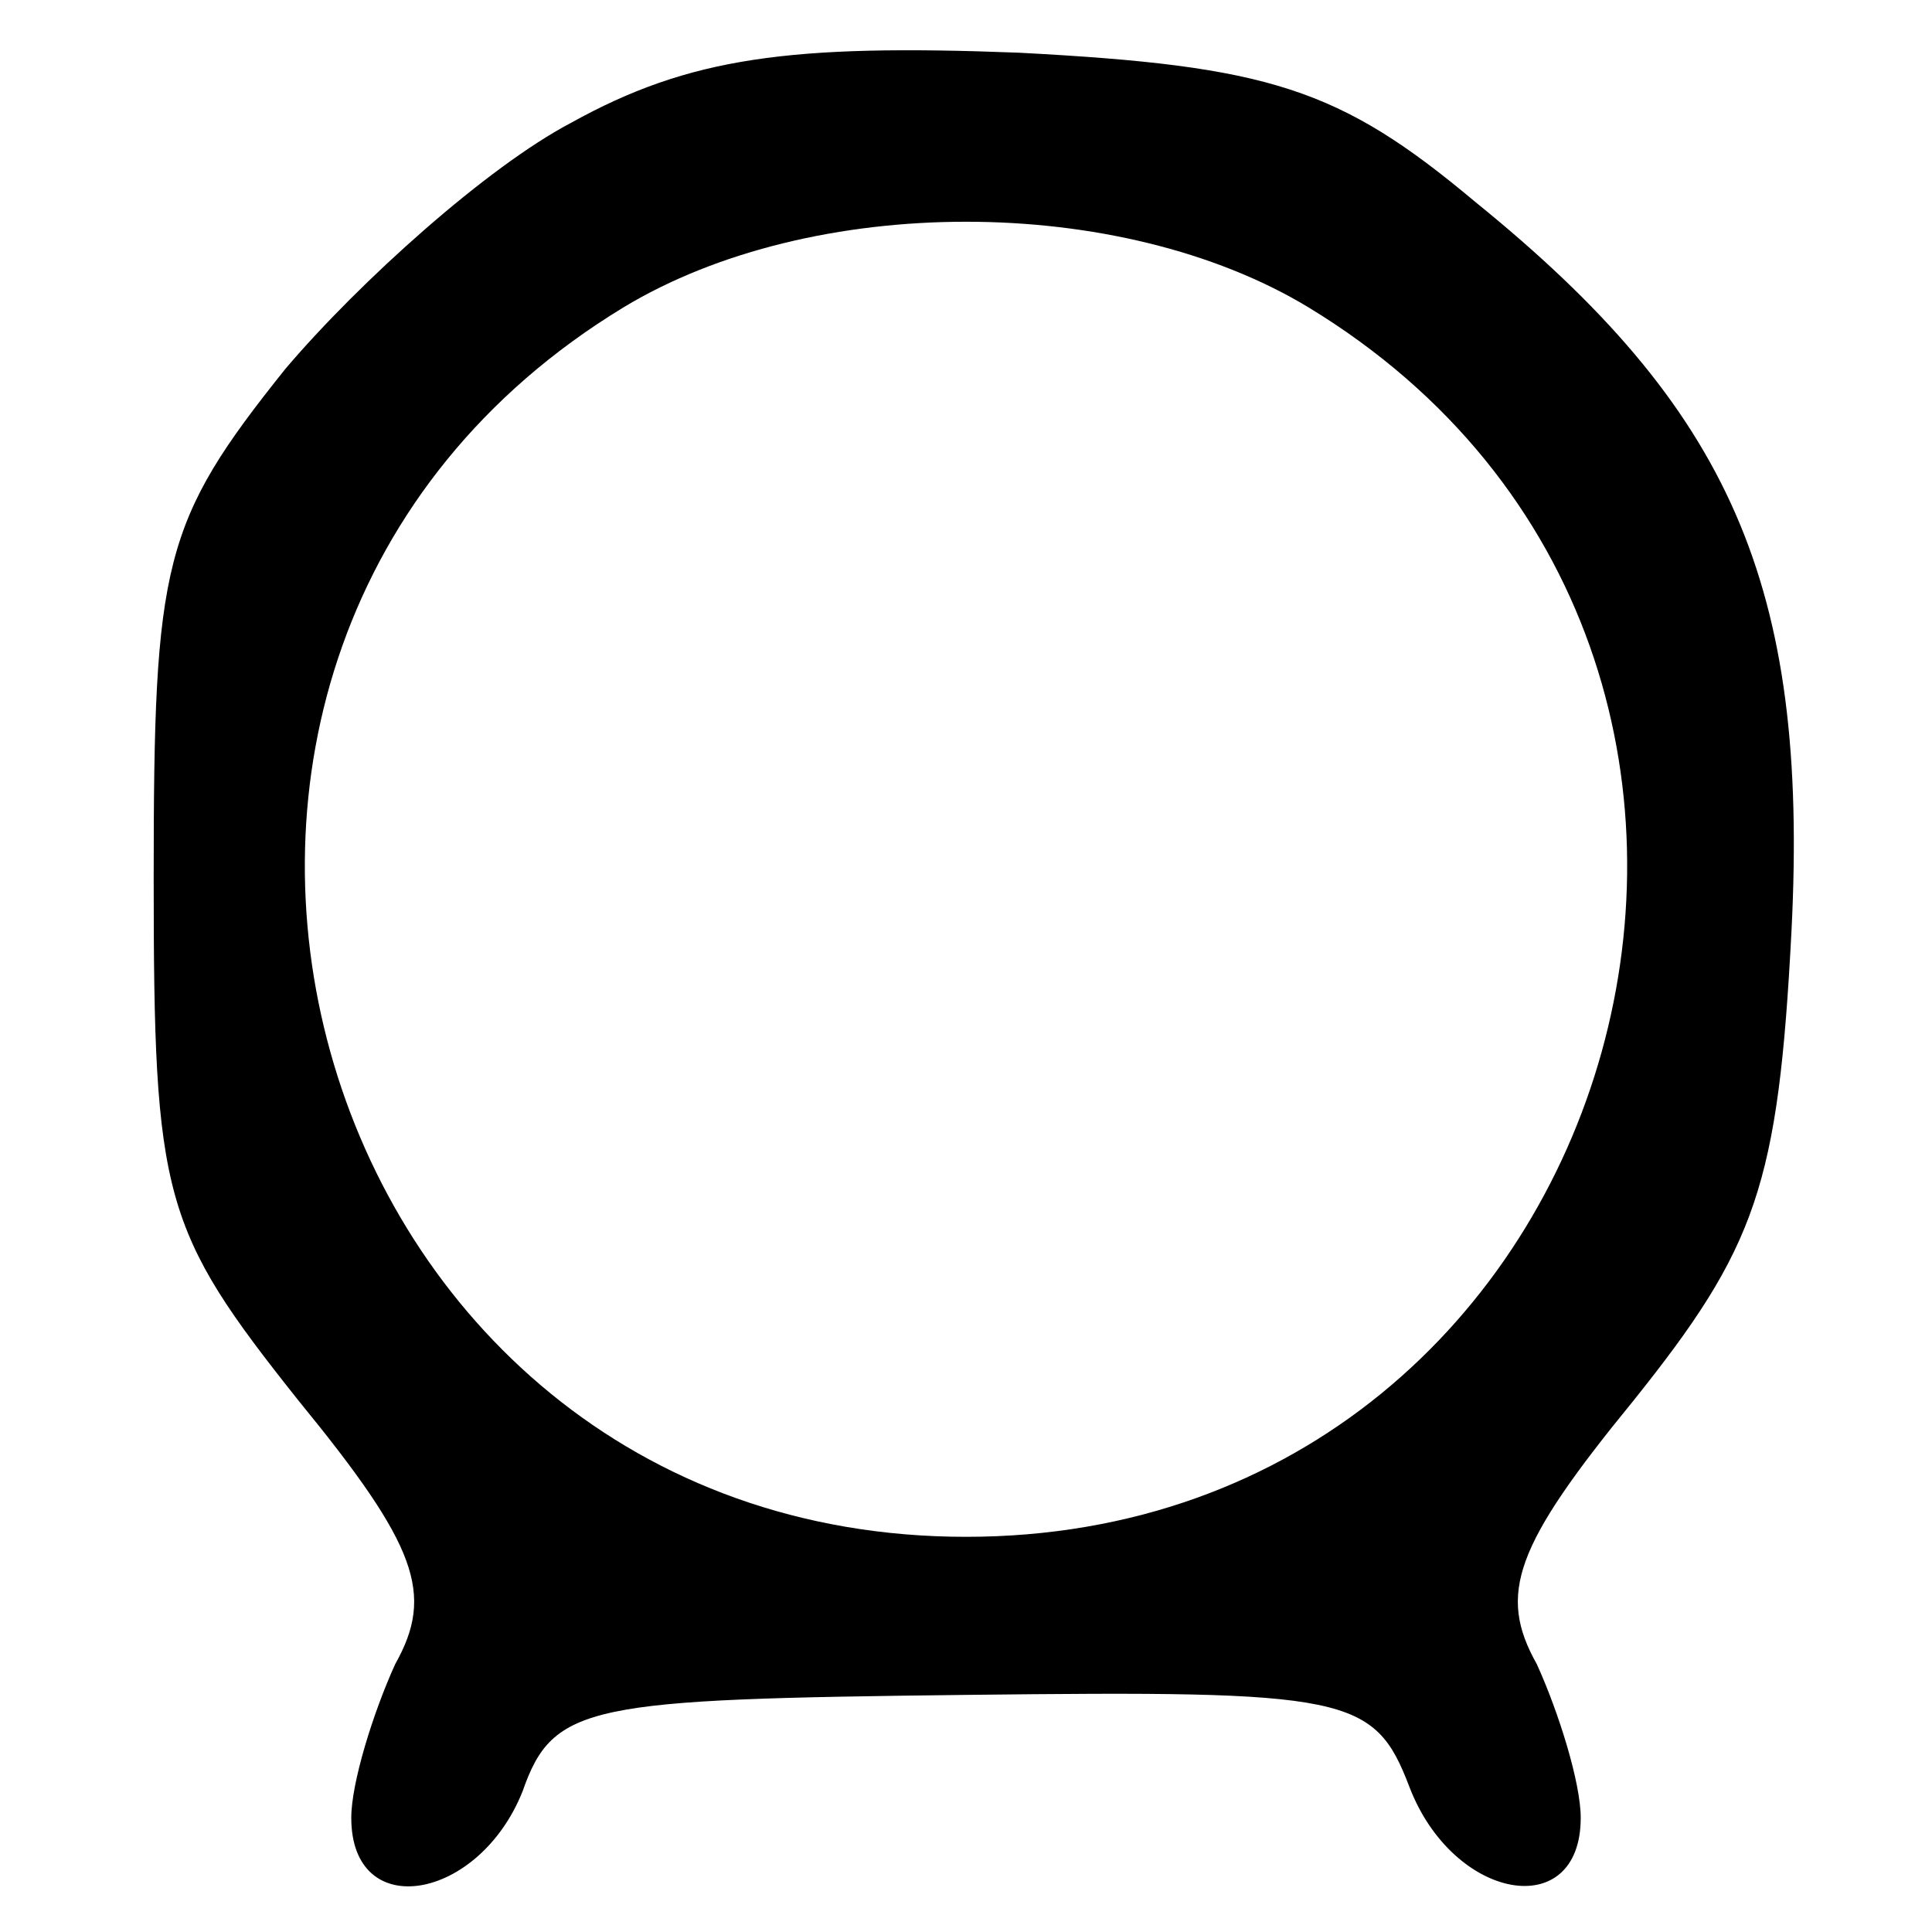
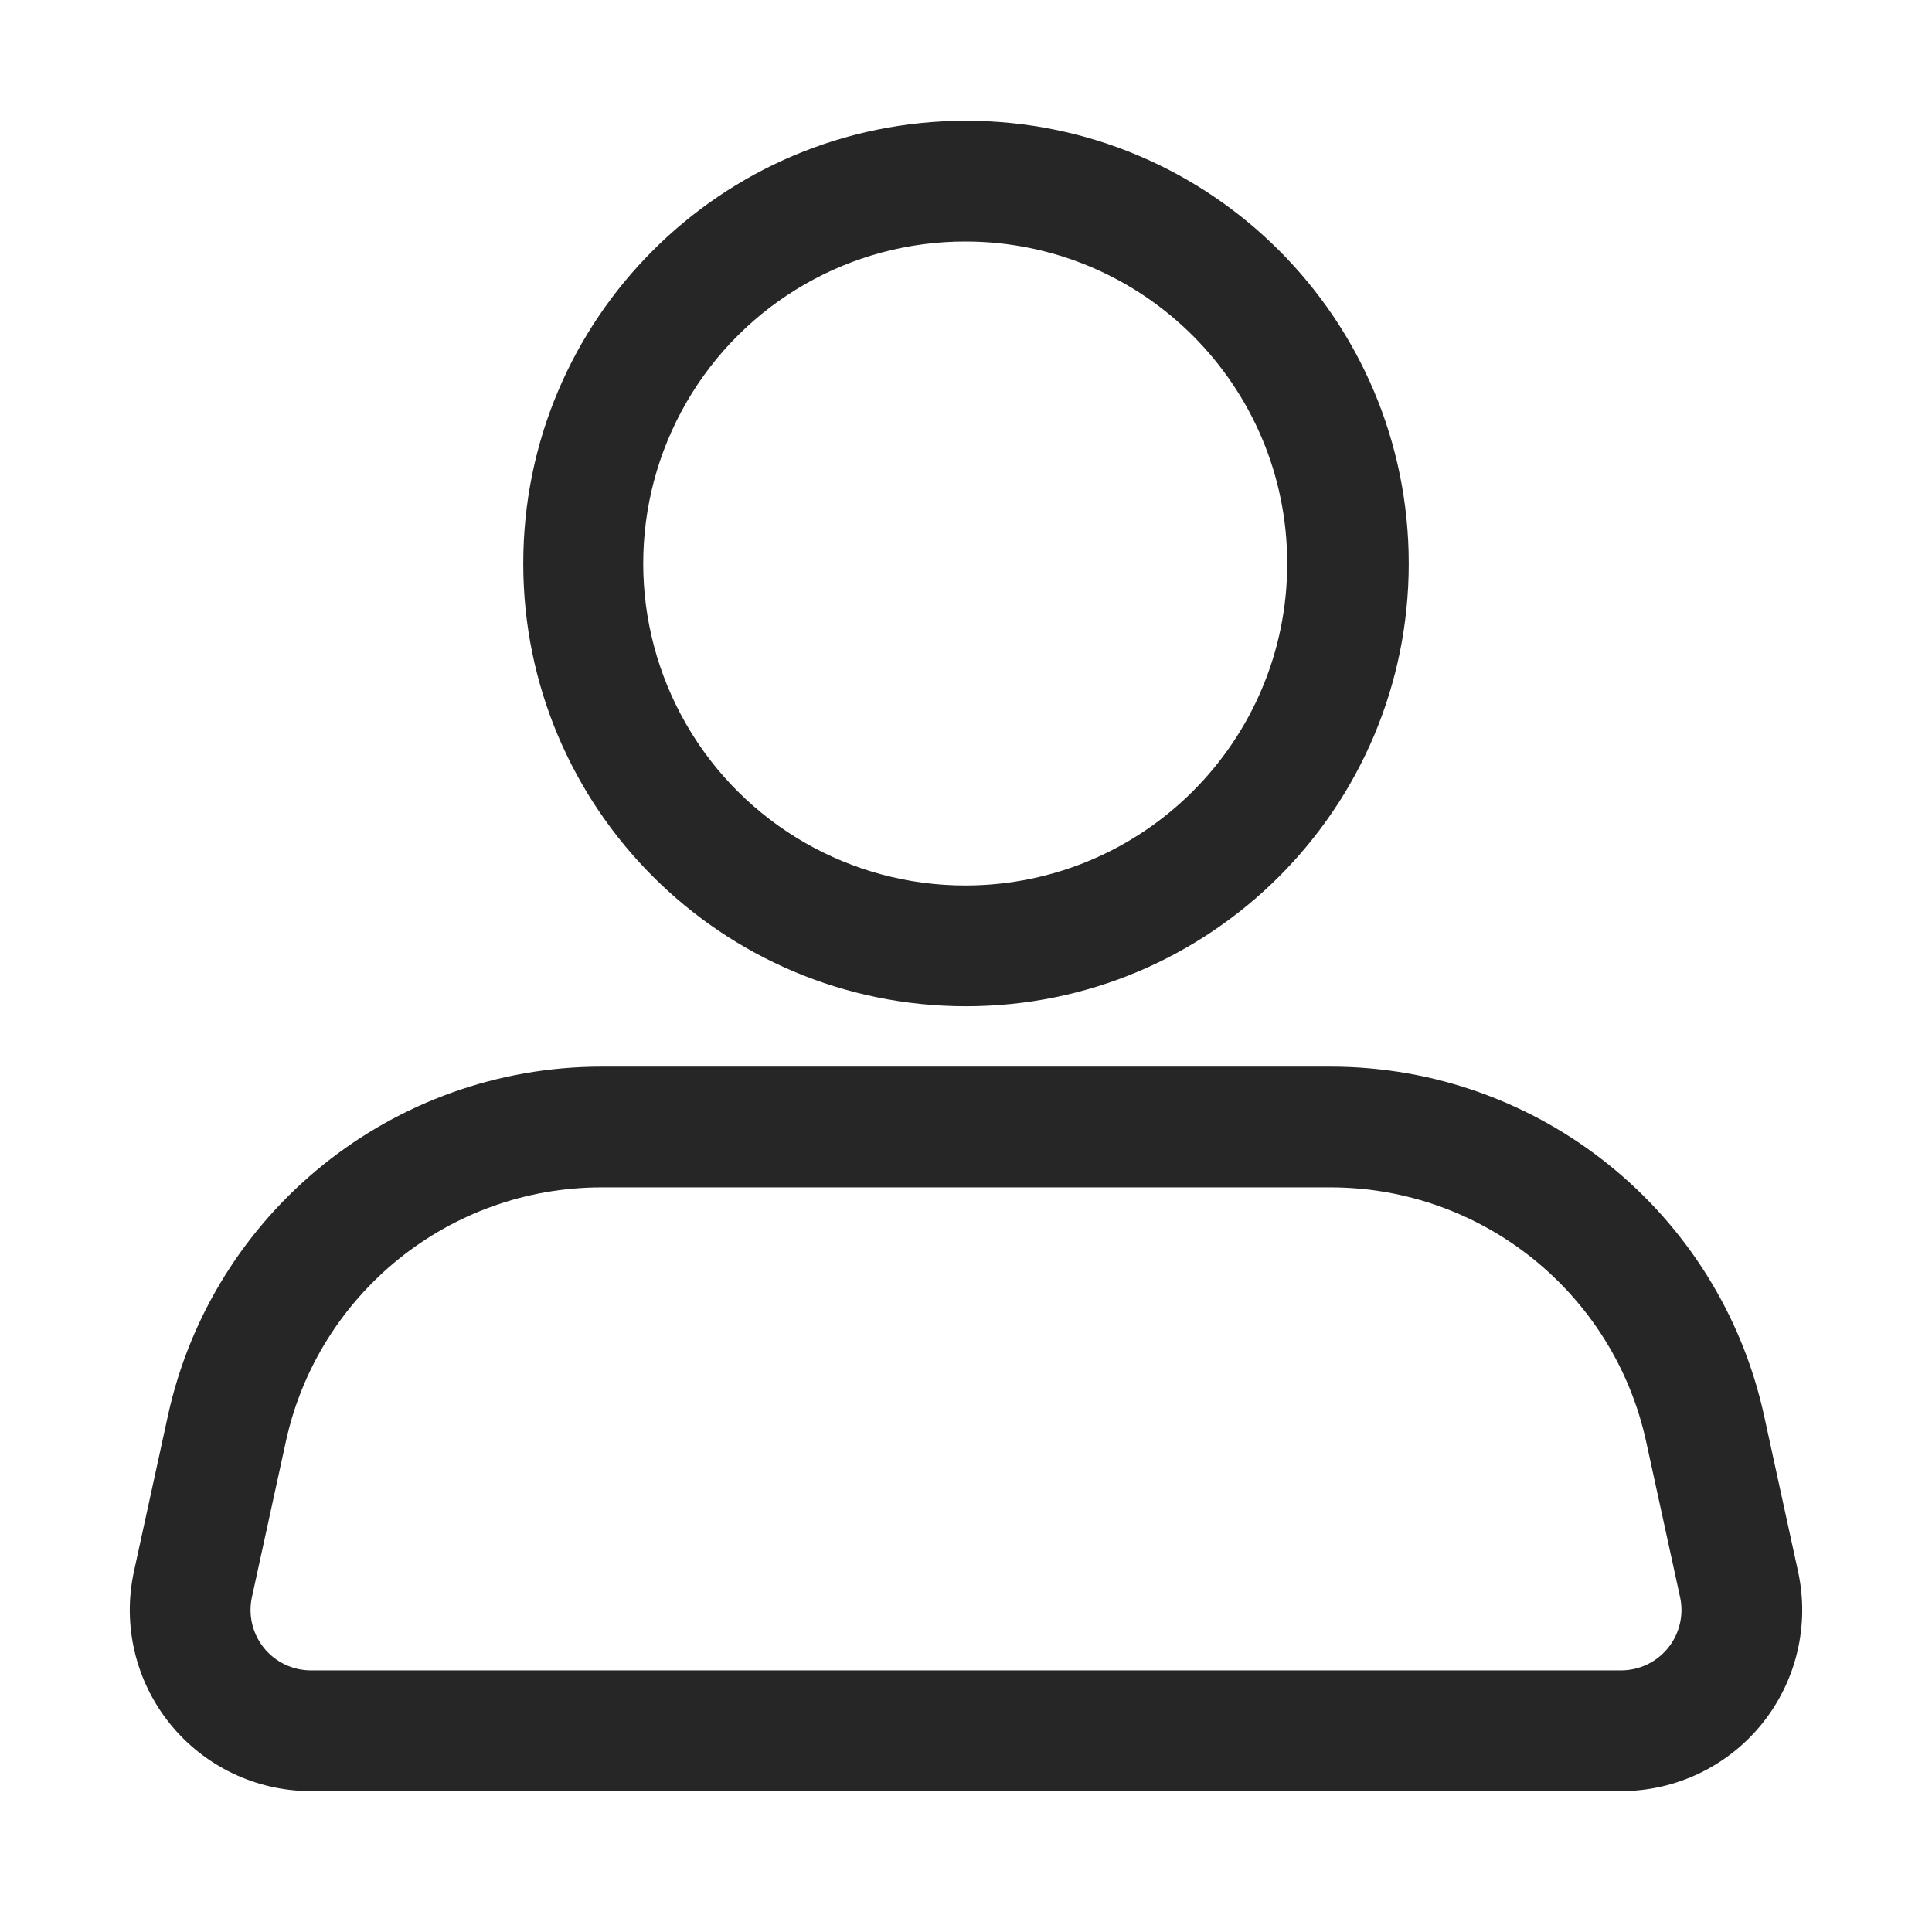
- <svg xmlns="http://www.w3.org/2000/svg" version="1.0" width="44pt" height="44pt" viewBox="0 0 44 44" preserveAspectRatio="xMidYMid meet">
-   <g transform="translate(0,44) scale(0.1,-0.1)" fill="#000000" stroke="none">
-     <path d="M130 412 c-19 -10 -48 -36 -65 -56 -28 -35 -30 -44 -30 -116 0 -73 2 -80 33 -119 27 -33 31 -44 22 -60 -5 -11 -10 -27 -10 -35 0 -24 29 -19 39 6 7 20 15 21 101 22 87 1 93 0 101 -21 10 -26 39 -31 39 -7 0 8 -5 24 -10 35 -9 16 -5 27 22 60 28 35 33 49 36 107 4 79 -14 119 -72 166 -31 26 -47 31 -104 34 -52 2 -75 -1 -102 -16z m168 -42 c130 -79 74 -280 -78 -280 -152 0 -208 201 -78 280 43 26 113 26 156 0z" />
-   </g>
+ <svg xmlns="http://www.w3.org/2000/svg" t="1606036330422" class="icon" viewBox="0 0 1024 1024" version="1.1" p-id="6269" width="44" height="44">
+   <defs>
+     <style type="text/css" />
+   </defs>
+   <path d="M705.152 565.333a235.307 235.307 0 0 1 229.888 185.173l17.963 82.368a96 96 0 0 1-93.803 116.459H164.8a96 96 0 0 1-93.803-116.459l17.963-82.347A235.307 235.307 0 0 1 318.848 565.333h386.304z m0 64H318.848a171.307 171.307 0 0 0-167.36 134.827l-17.963 82.347a32 32 0 0 0 31.275 38.827h694.4a32 32 0 0 0 31.275-38.827l-17.963-82.347a171.307 171.307 0 0 0-167.36-134.827zM512 64c129.6 0 234.667 105.067 234.667 234.667s-105.067 234.667-234.667 234.667-234.667-105.067-234.667-234.667S382.4 64 512 64z m0 64a170.667 170.667 0 1 0 0 341.333 170.667 170.667 0 0 0 0-341.333z" fill="#262626" p-id="6270" />
</svg>
